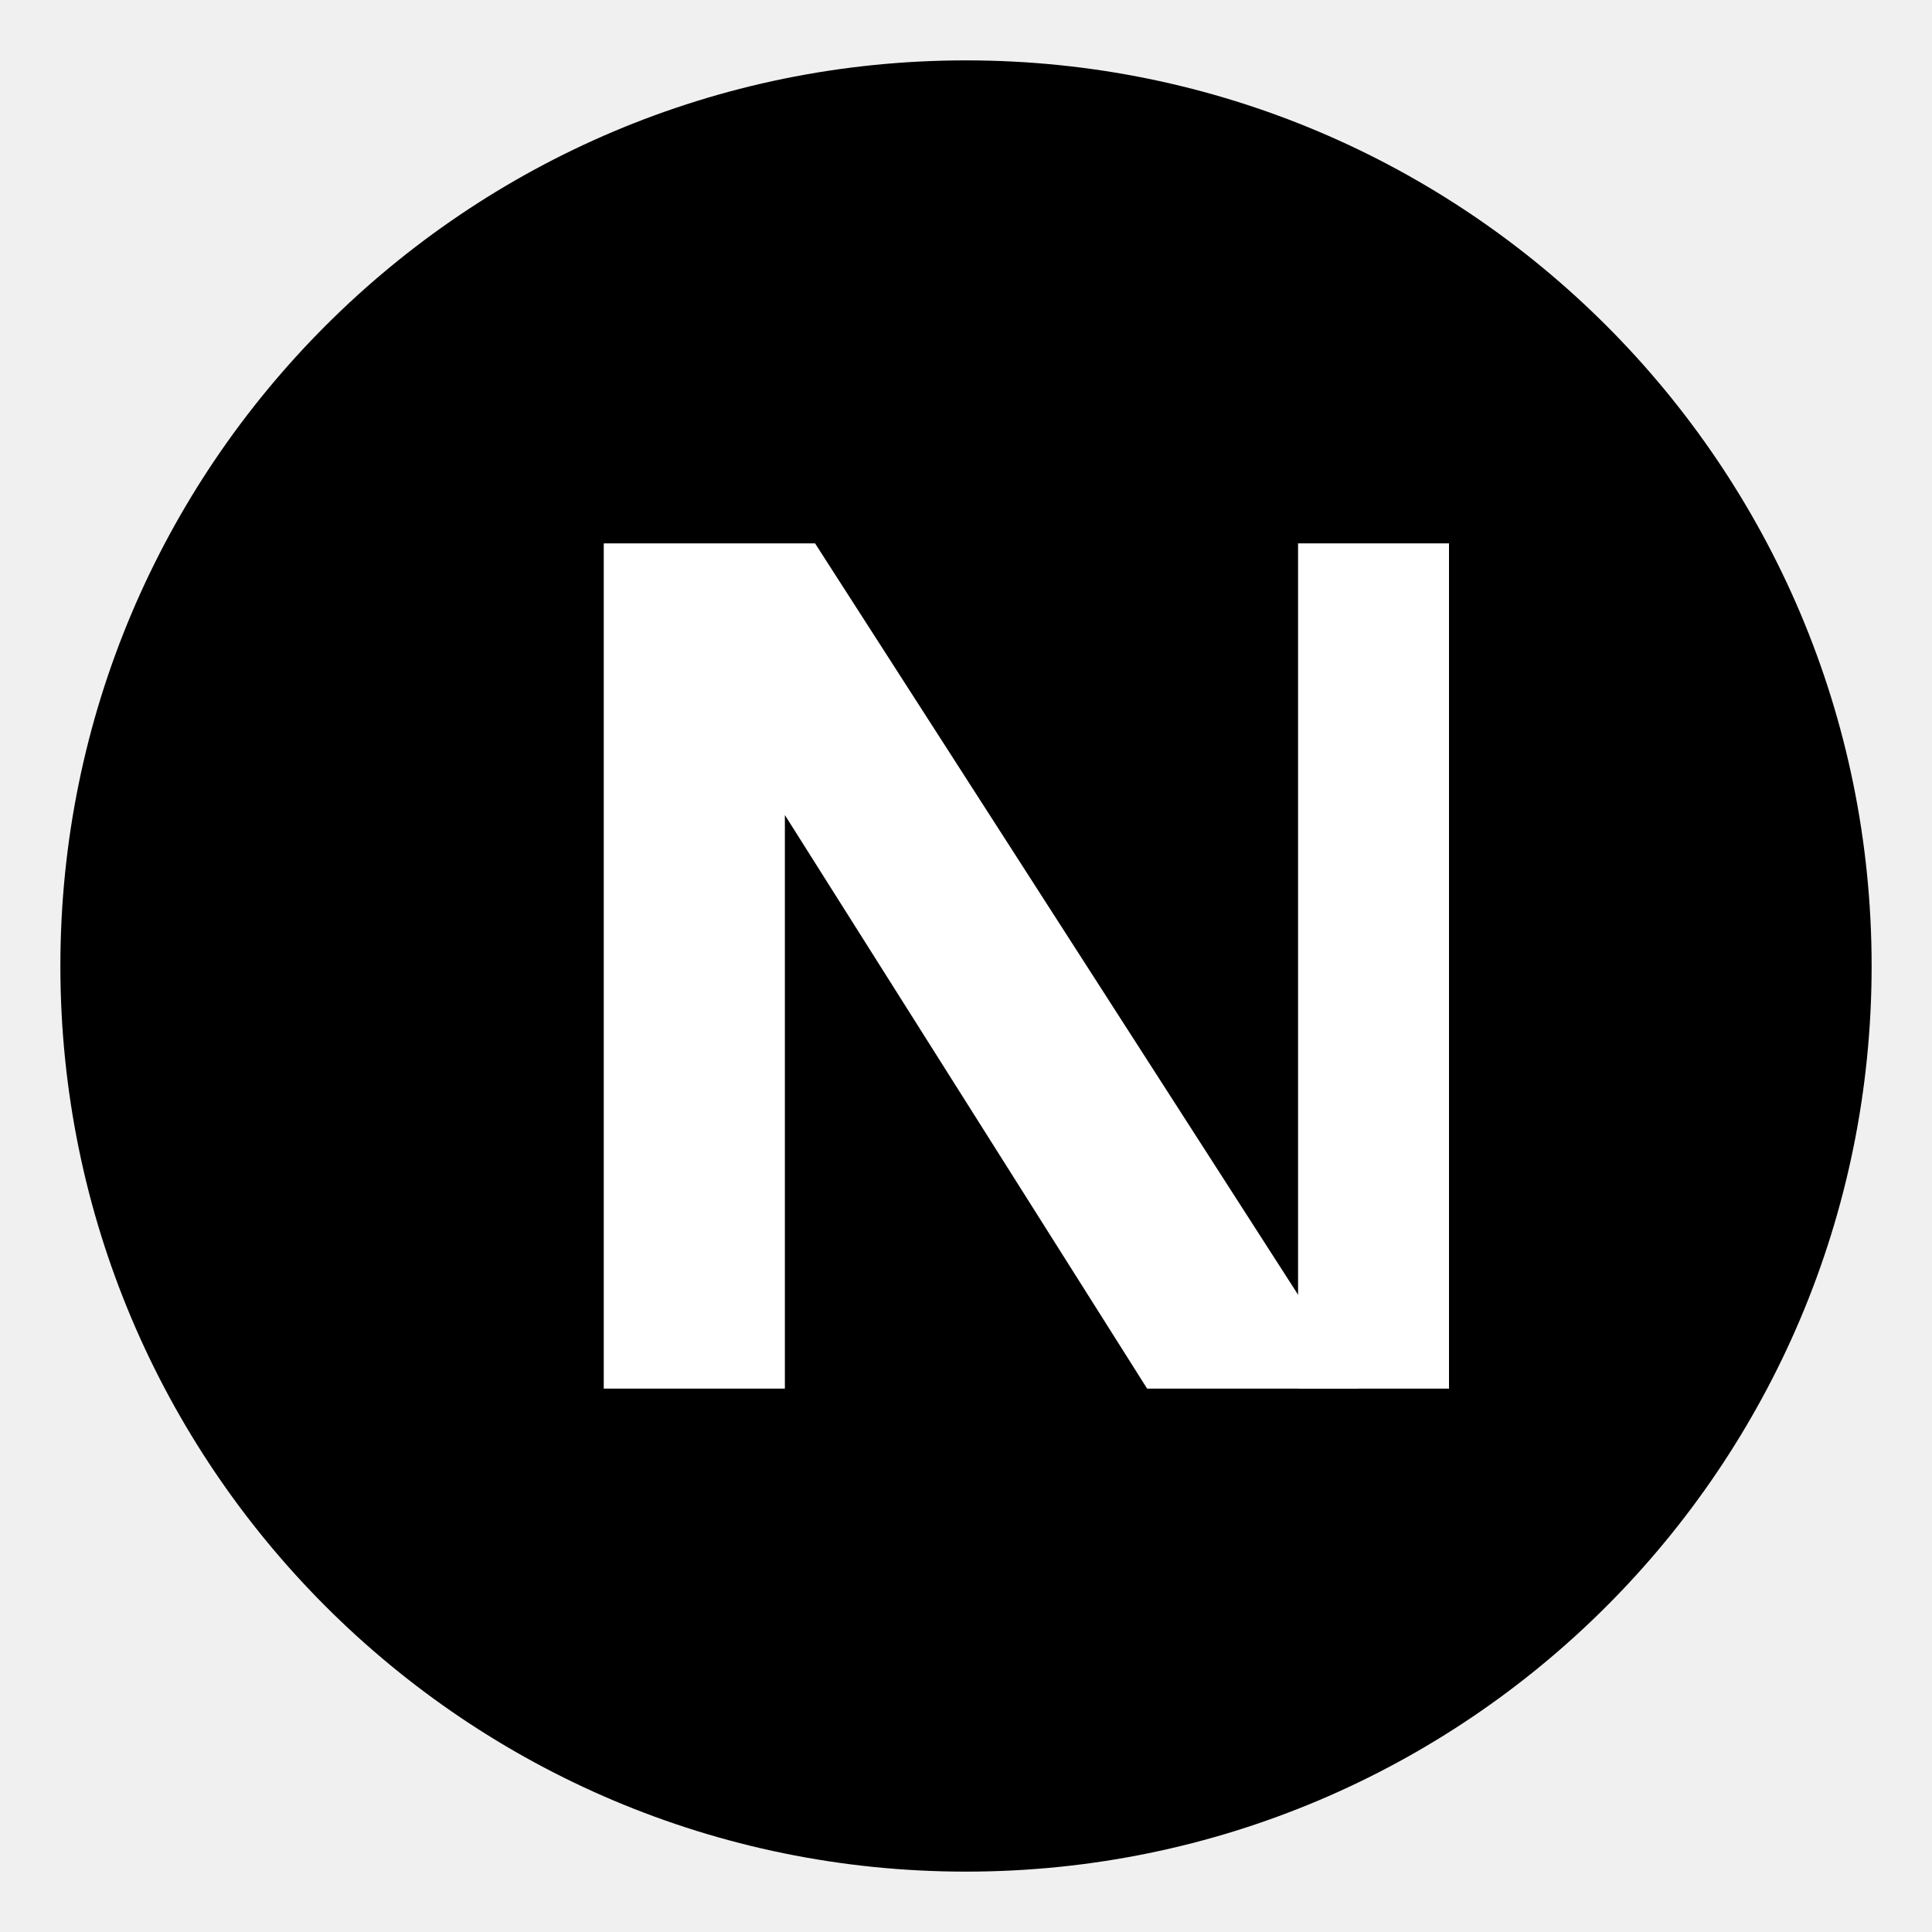
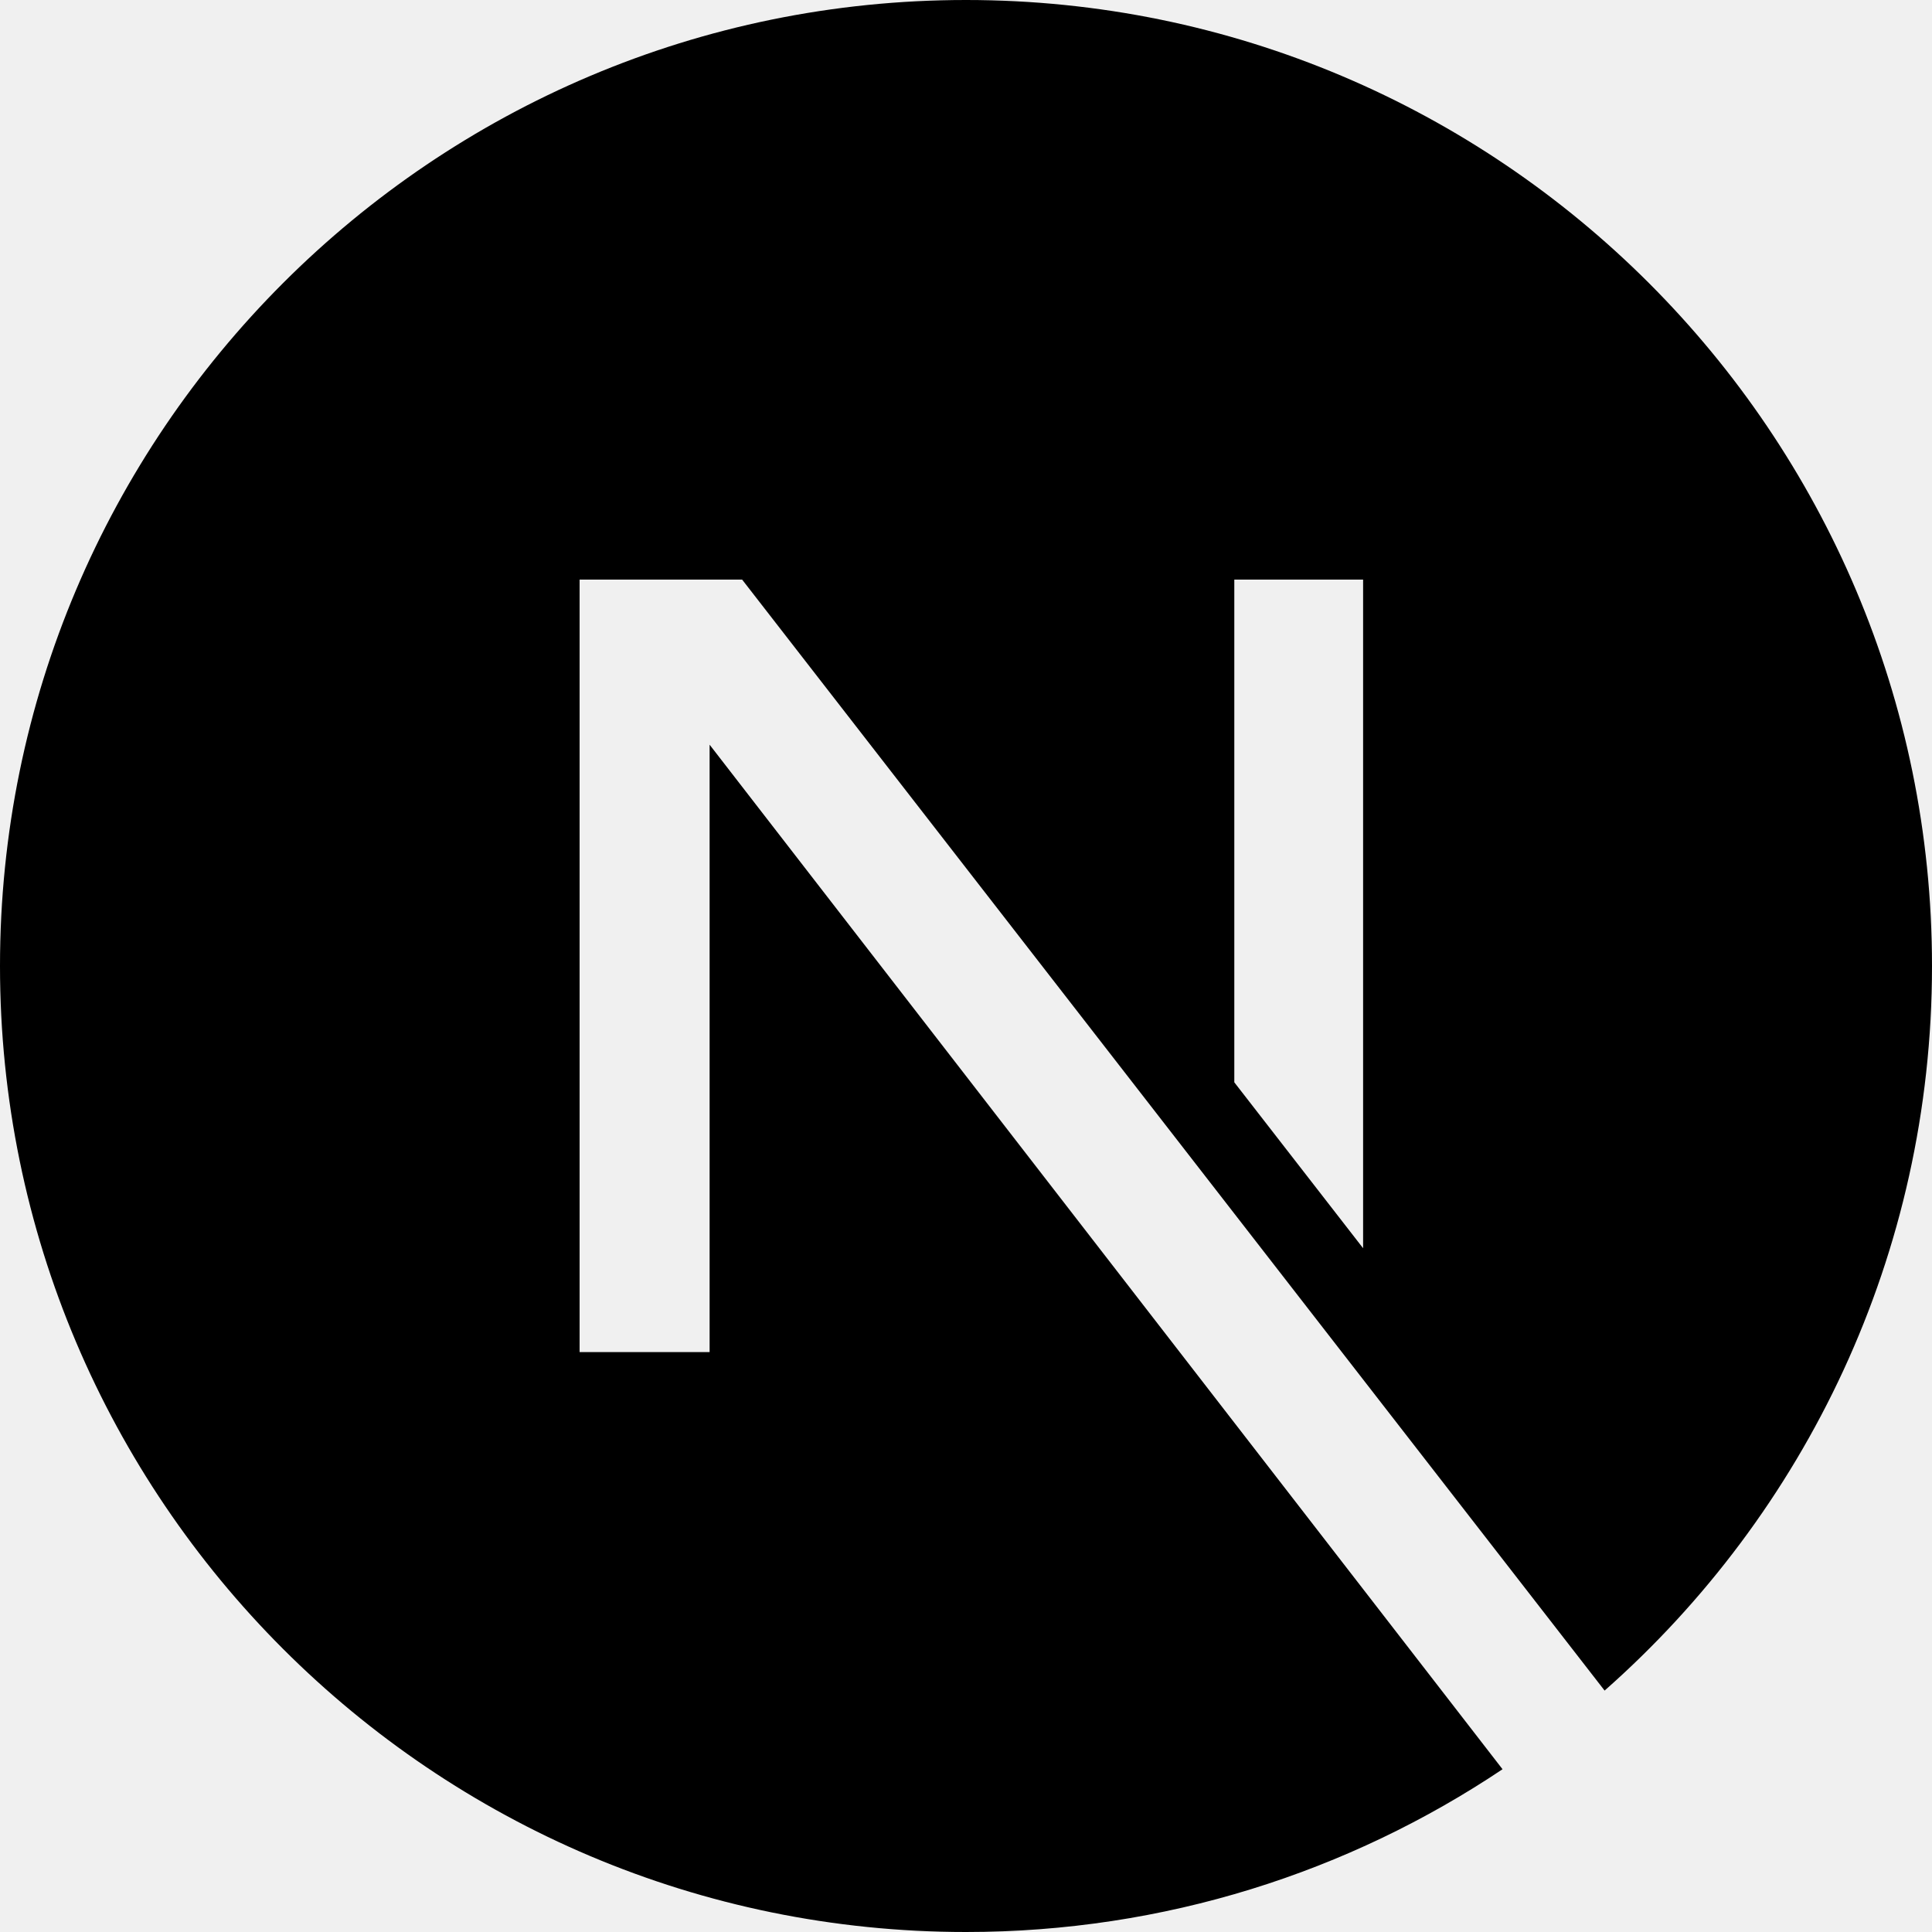
- <svg xmlns="http://www.w3.org/2000/svg" viewBox="0 0 64 64" role="img" aria-label="Next.js">
-   <circle cx="32" cy="32" r="30" fill="#000" />
-   <path d="M20 46V18h7l18 28h-7L26 27v19z" fill="#fff" />
-   <path d="M43 18h5v28h-5z" fill="#fff" />
+ <svg xmlns="http://www.w3.org/2000/svg" fill="#000000" role="img" viewBox="0 0 24 24">
+   <path d="M18.665 21.978C16.758 23.255 14.465 24 12 24 5.377 24 0 18.623 0 12S5.377 0 12 0s12 5.377 12 12c0 3.583-1.574 6.801-4.067 9.001L9.219 7.2H7.2v9.596h1.615V9.251l9.85 12.727Zm-3.332-8.533 1.6 2.061V7.2h-1.6v6.245Z" />
</svg>
